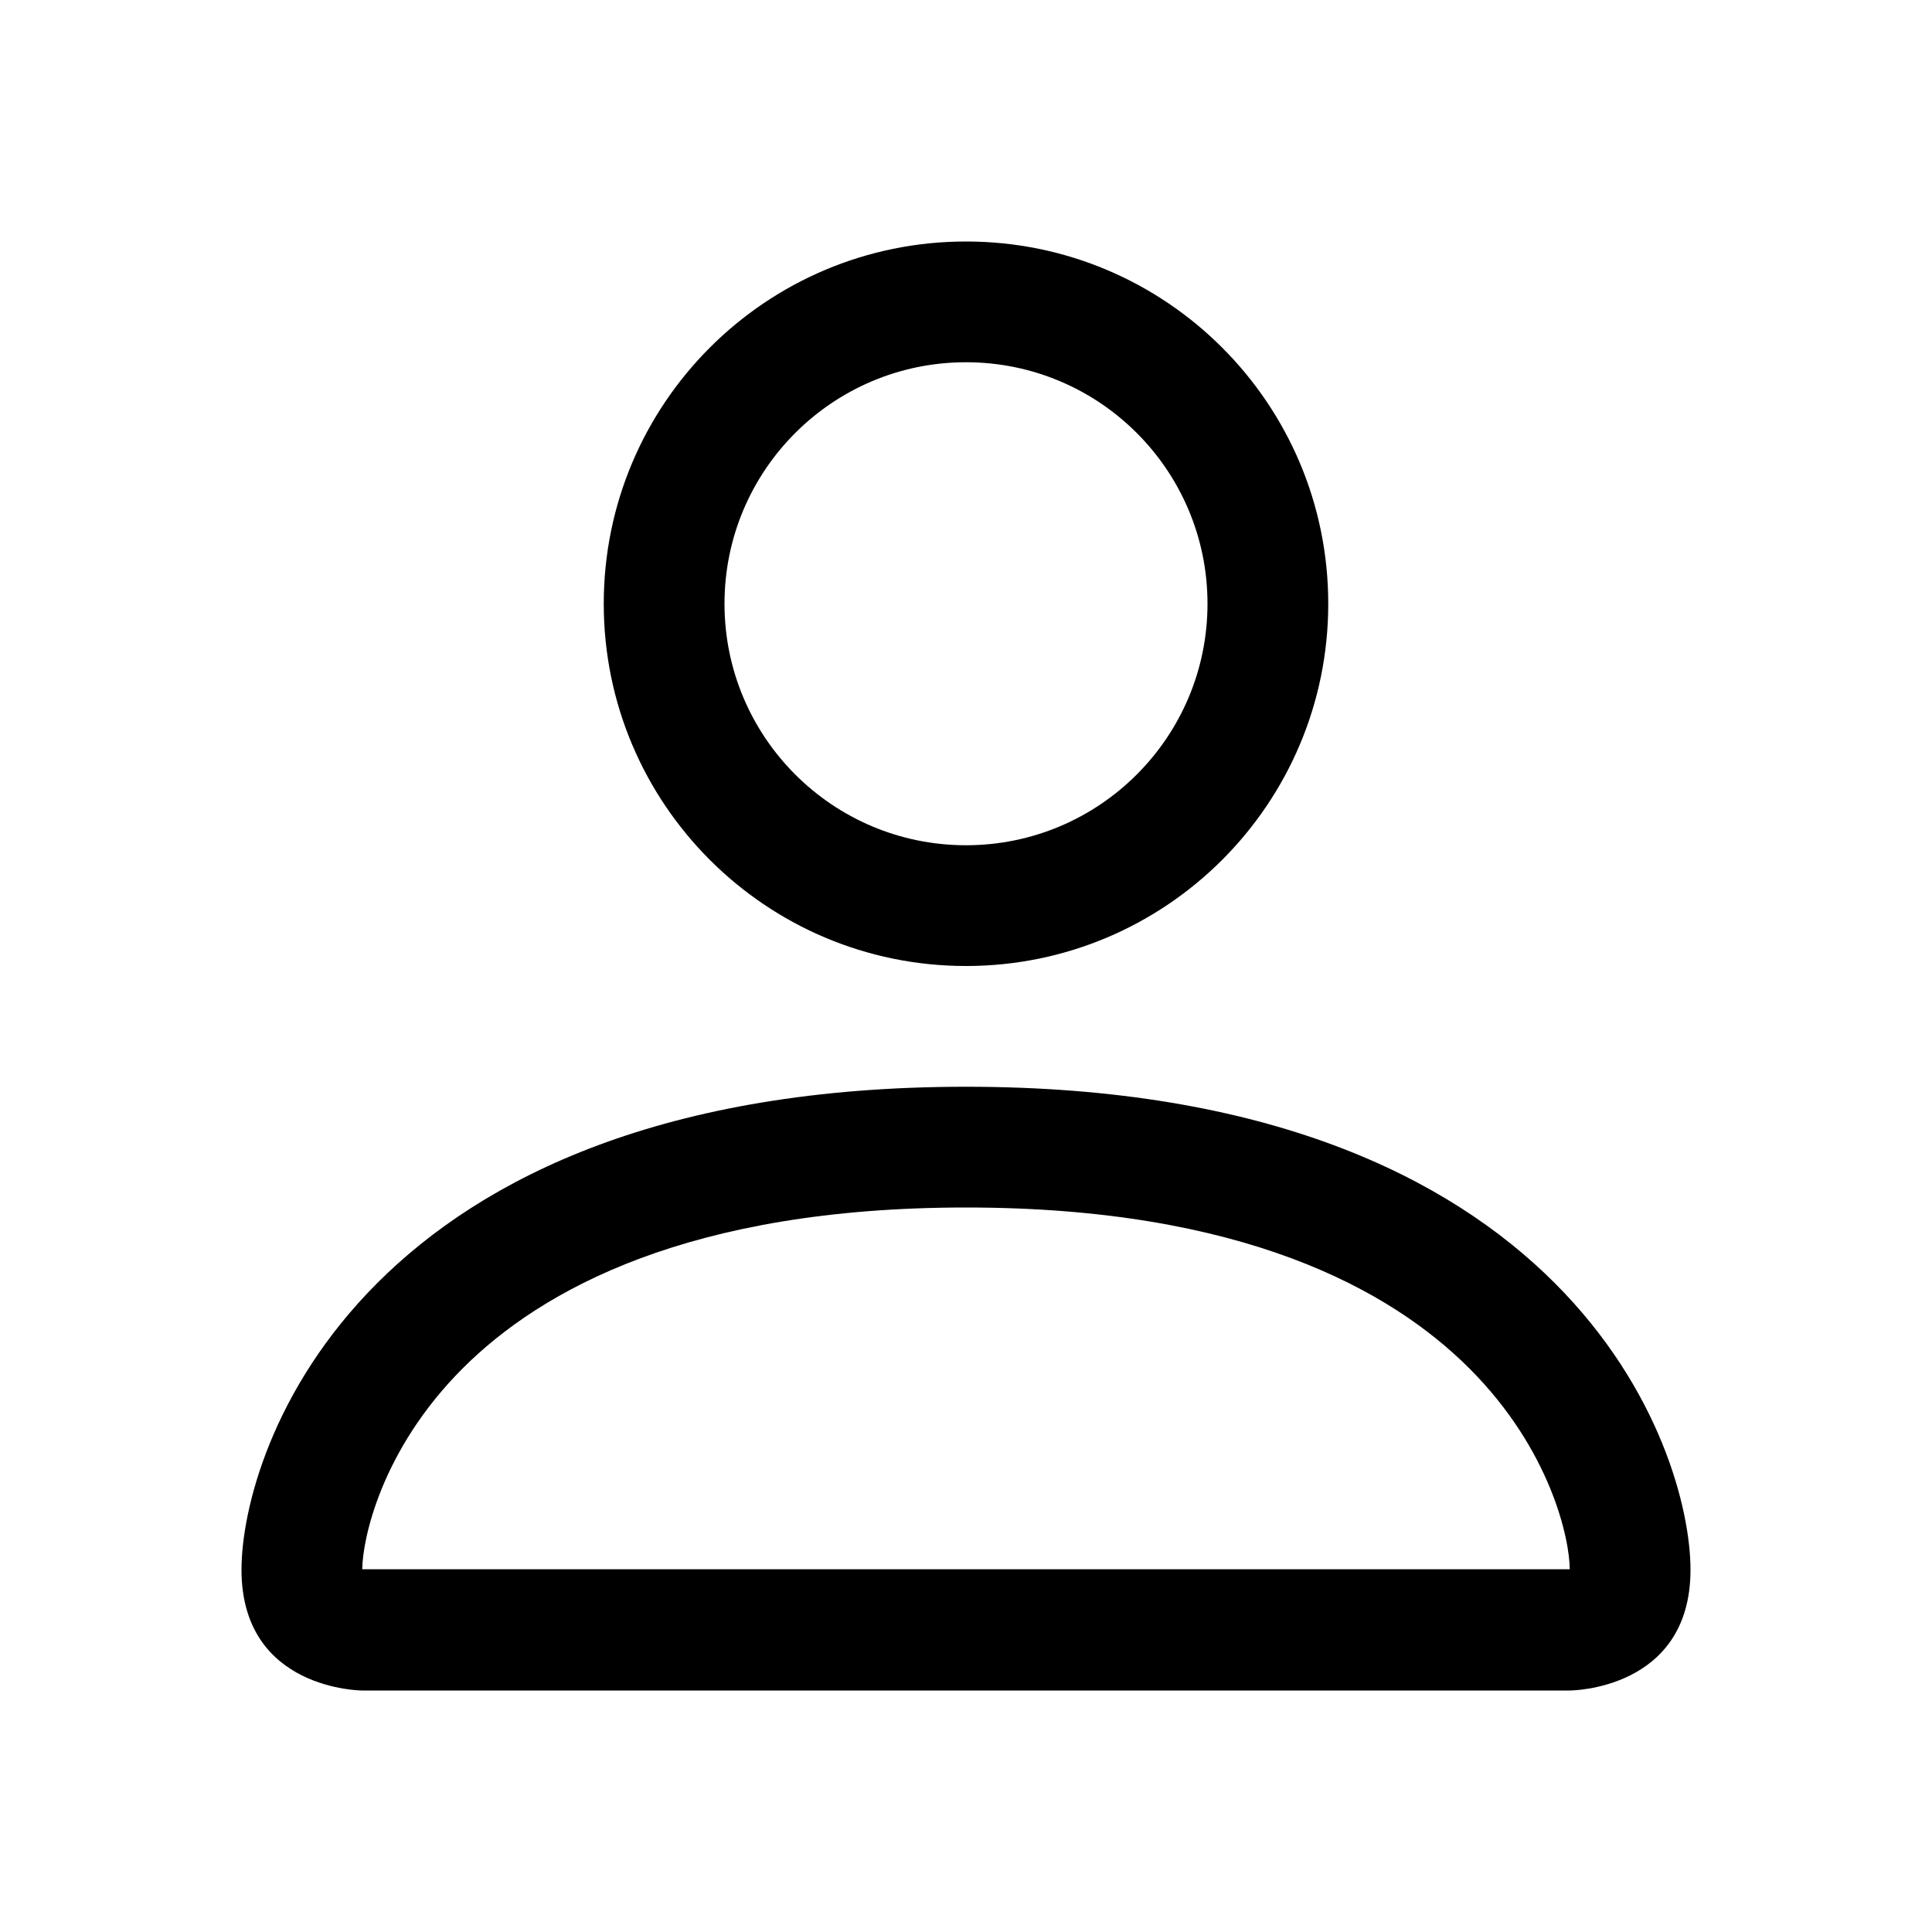
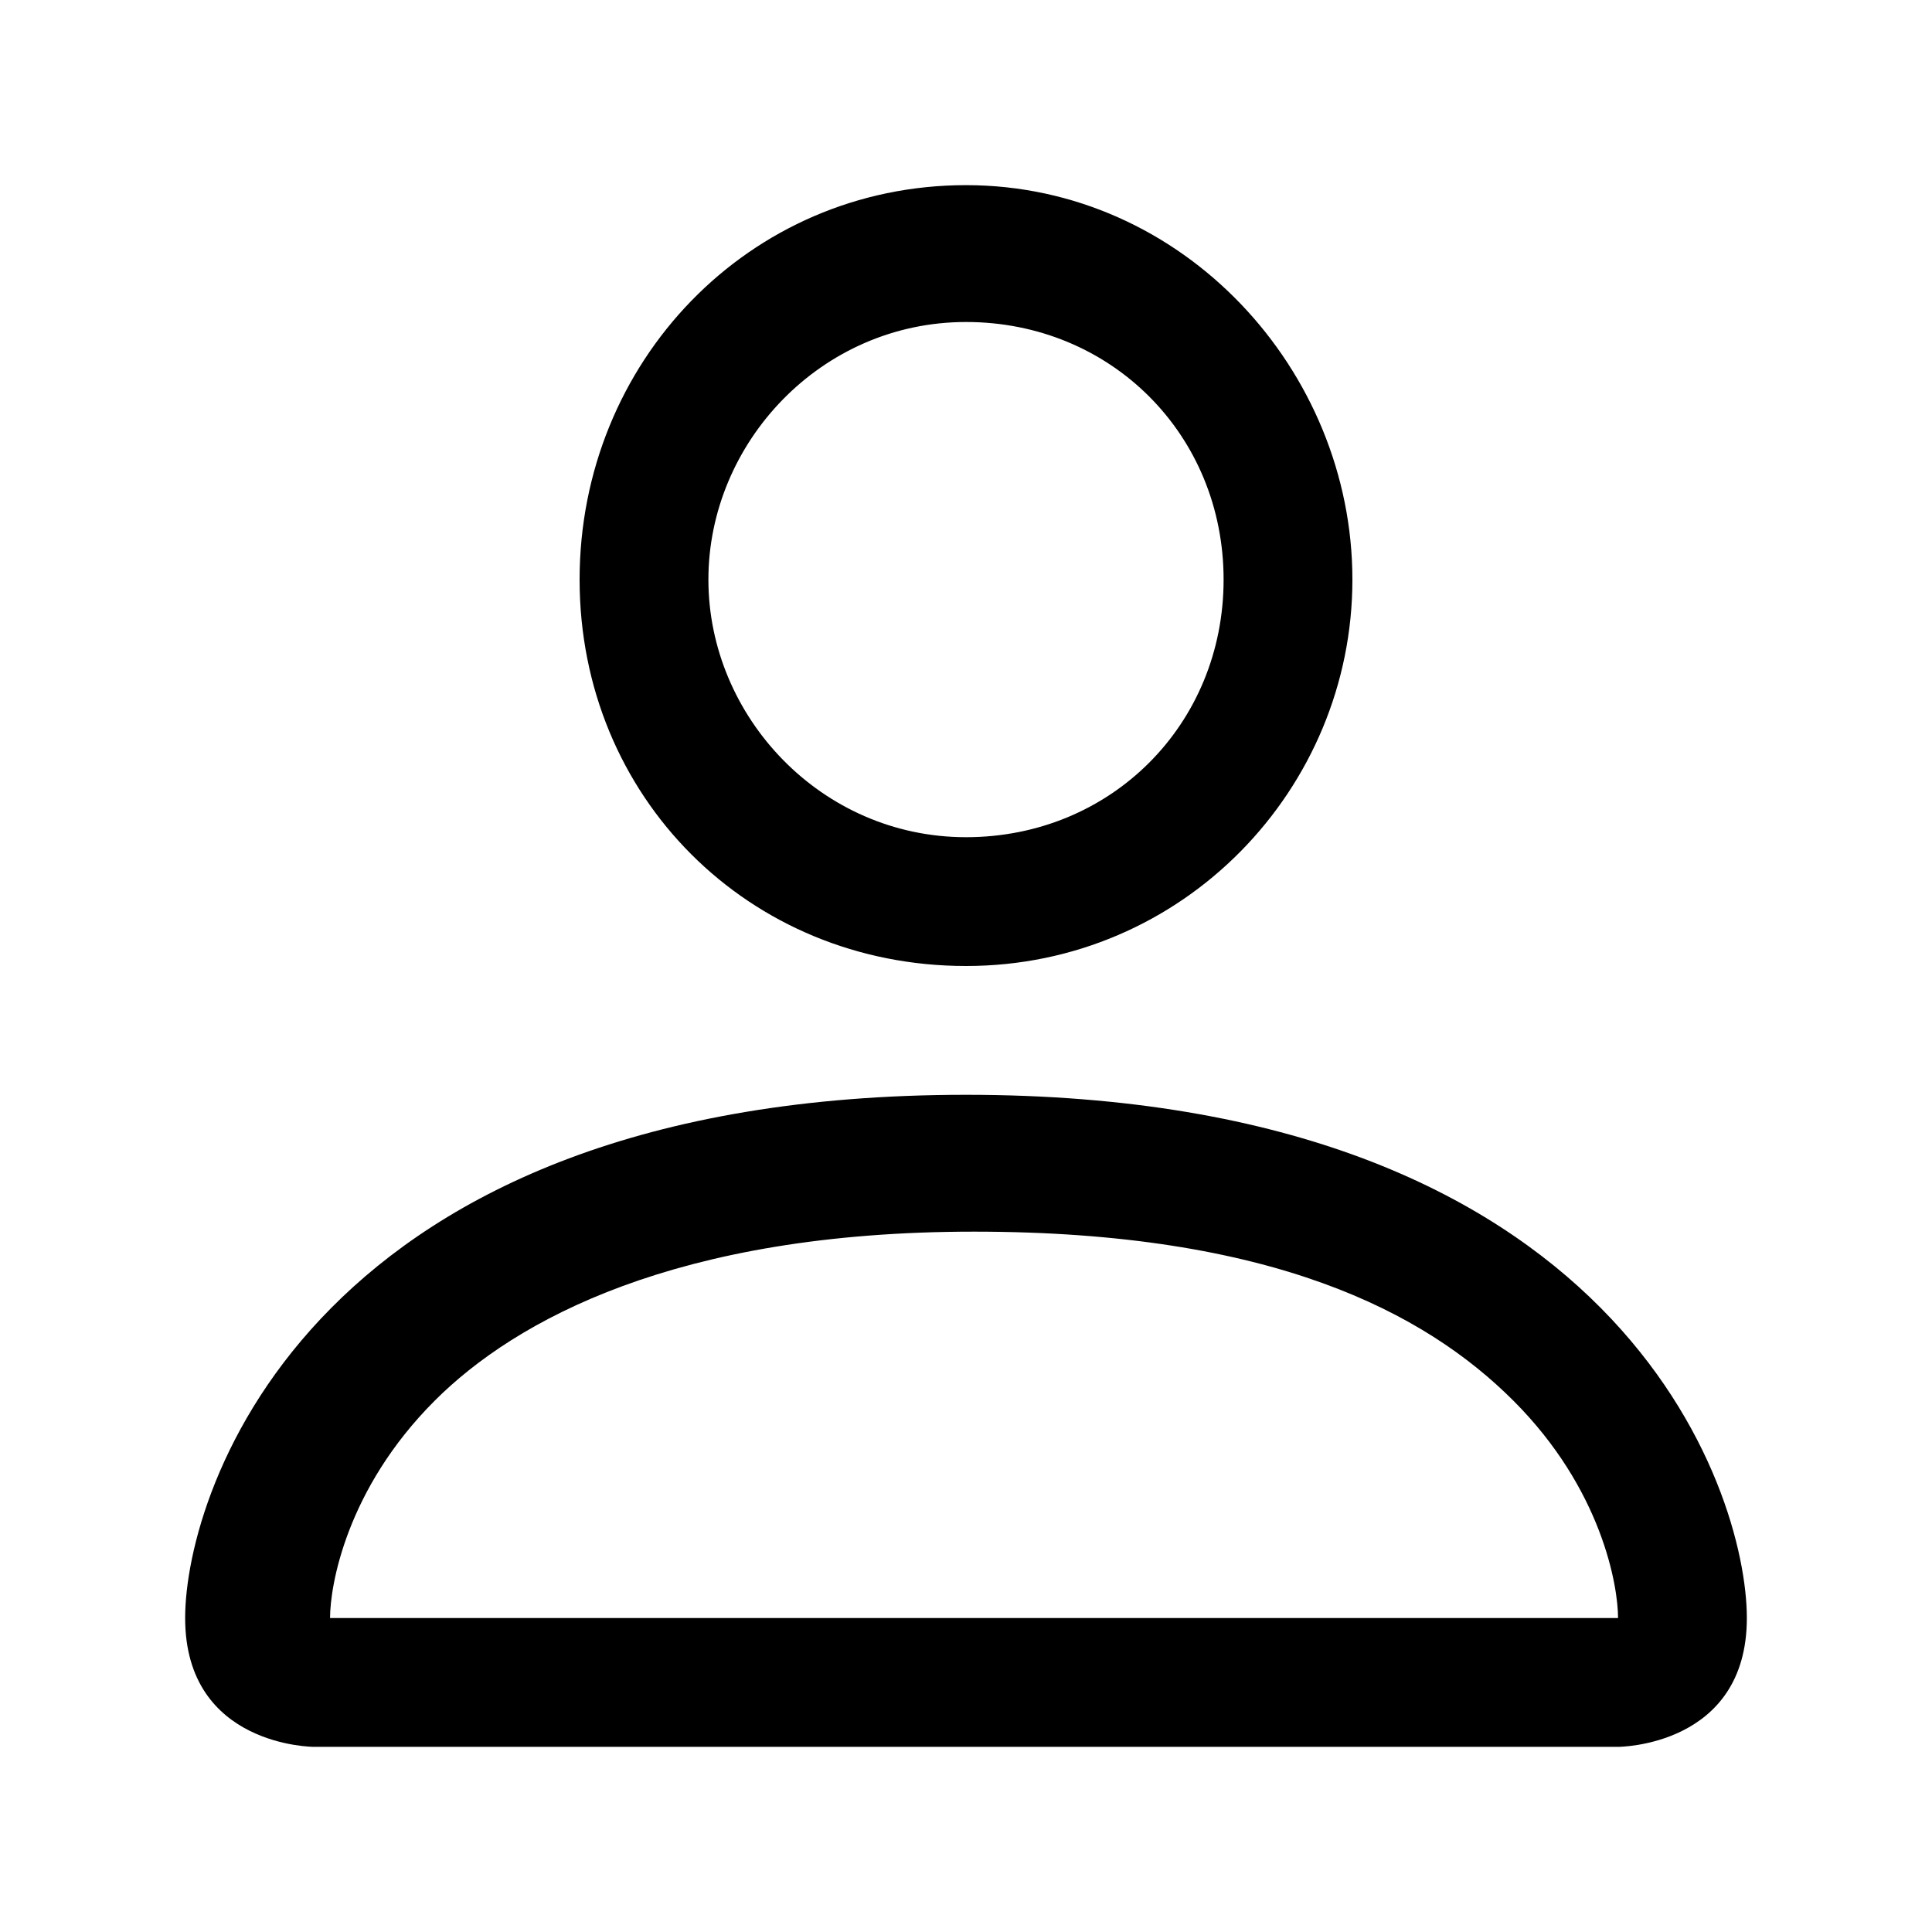
- <svg xmlns="http://www.w3.org/2000/svg" width="16px" height="16px" viewBox="0 0 16 16" fill="currentColor" class="bi bi-person">
-   <path d="M8 8a3 3 0 1 0 0-6 3 3 0 0 0 0 6zm2-3a2 2 0 1 1-4 0 2 2 0 0 1 4 0zm4 8c0 1-1 1-1 1H3s-1 0-1-1 1-4 6-4 6 3 6 4zm-1-.004c-.001-.246-.154-.986-.832-1.664C11.516 10.68 10.289 10 8 10c-2.29 0-3.516.68-4.168 1.332-.678.678-.83 1.418-.832 1.664h10z" />
+ <svg xmlns="http://www.w3.org/2000/svg" version="1.1" id="Layer_1" x="0px" y="0px" viewBox="0 0 24 24" style="enable-background:new 0 0 24 24;" xml:space="preserve">
+   <path d="M12,12c2.7,0,4.8-2.2,4.8-4.8S14.7,2.3,12,2.3S7.2,4.5,7.2,7.2S9.3,12,12,12z M15.2,7.2c0,1.8-1.4,3.2-3.2,3.2  S8.8,8.9,8.8,7.2s1.4-3.2,3.2-3.2S15.2,5.4,15.2,7.2z M21.7,20.1c0,1.6-1.6,1.6-1.6,1.6H3.9c0,0-1.6,0-1.6-1.6  c0-1.6,1.6-6.5,9.7-6.5S21.7,18.5,21.7,20.1z M20.1,20.1c0-0.4-0.2-1.6-1.3-2.7c-1.1-1.1-3-2.1-6.7-2.1c-3.7,0-5.7,1.1-6.7,2.1  c-1.1,1.1-1.3,2.3-1.3,2.7H20.1z" />
</svg>
